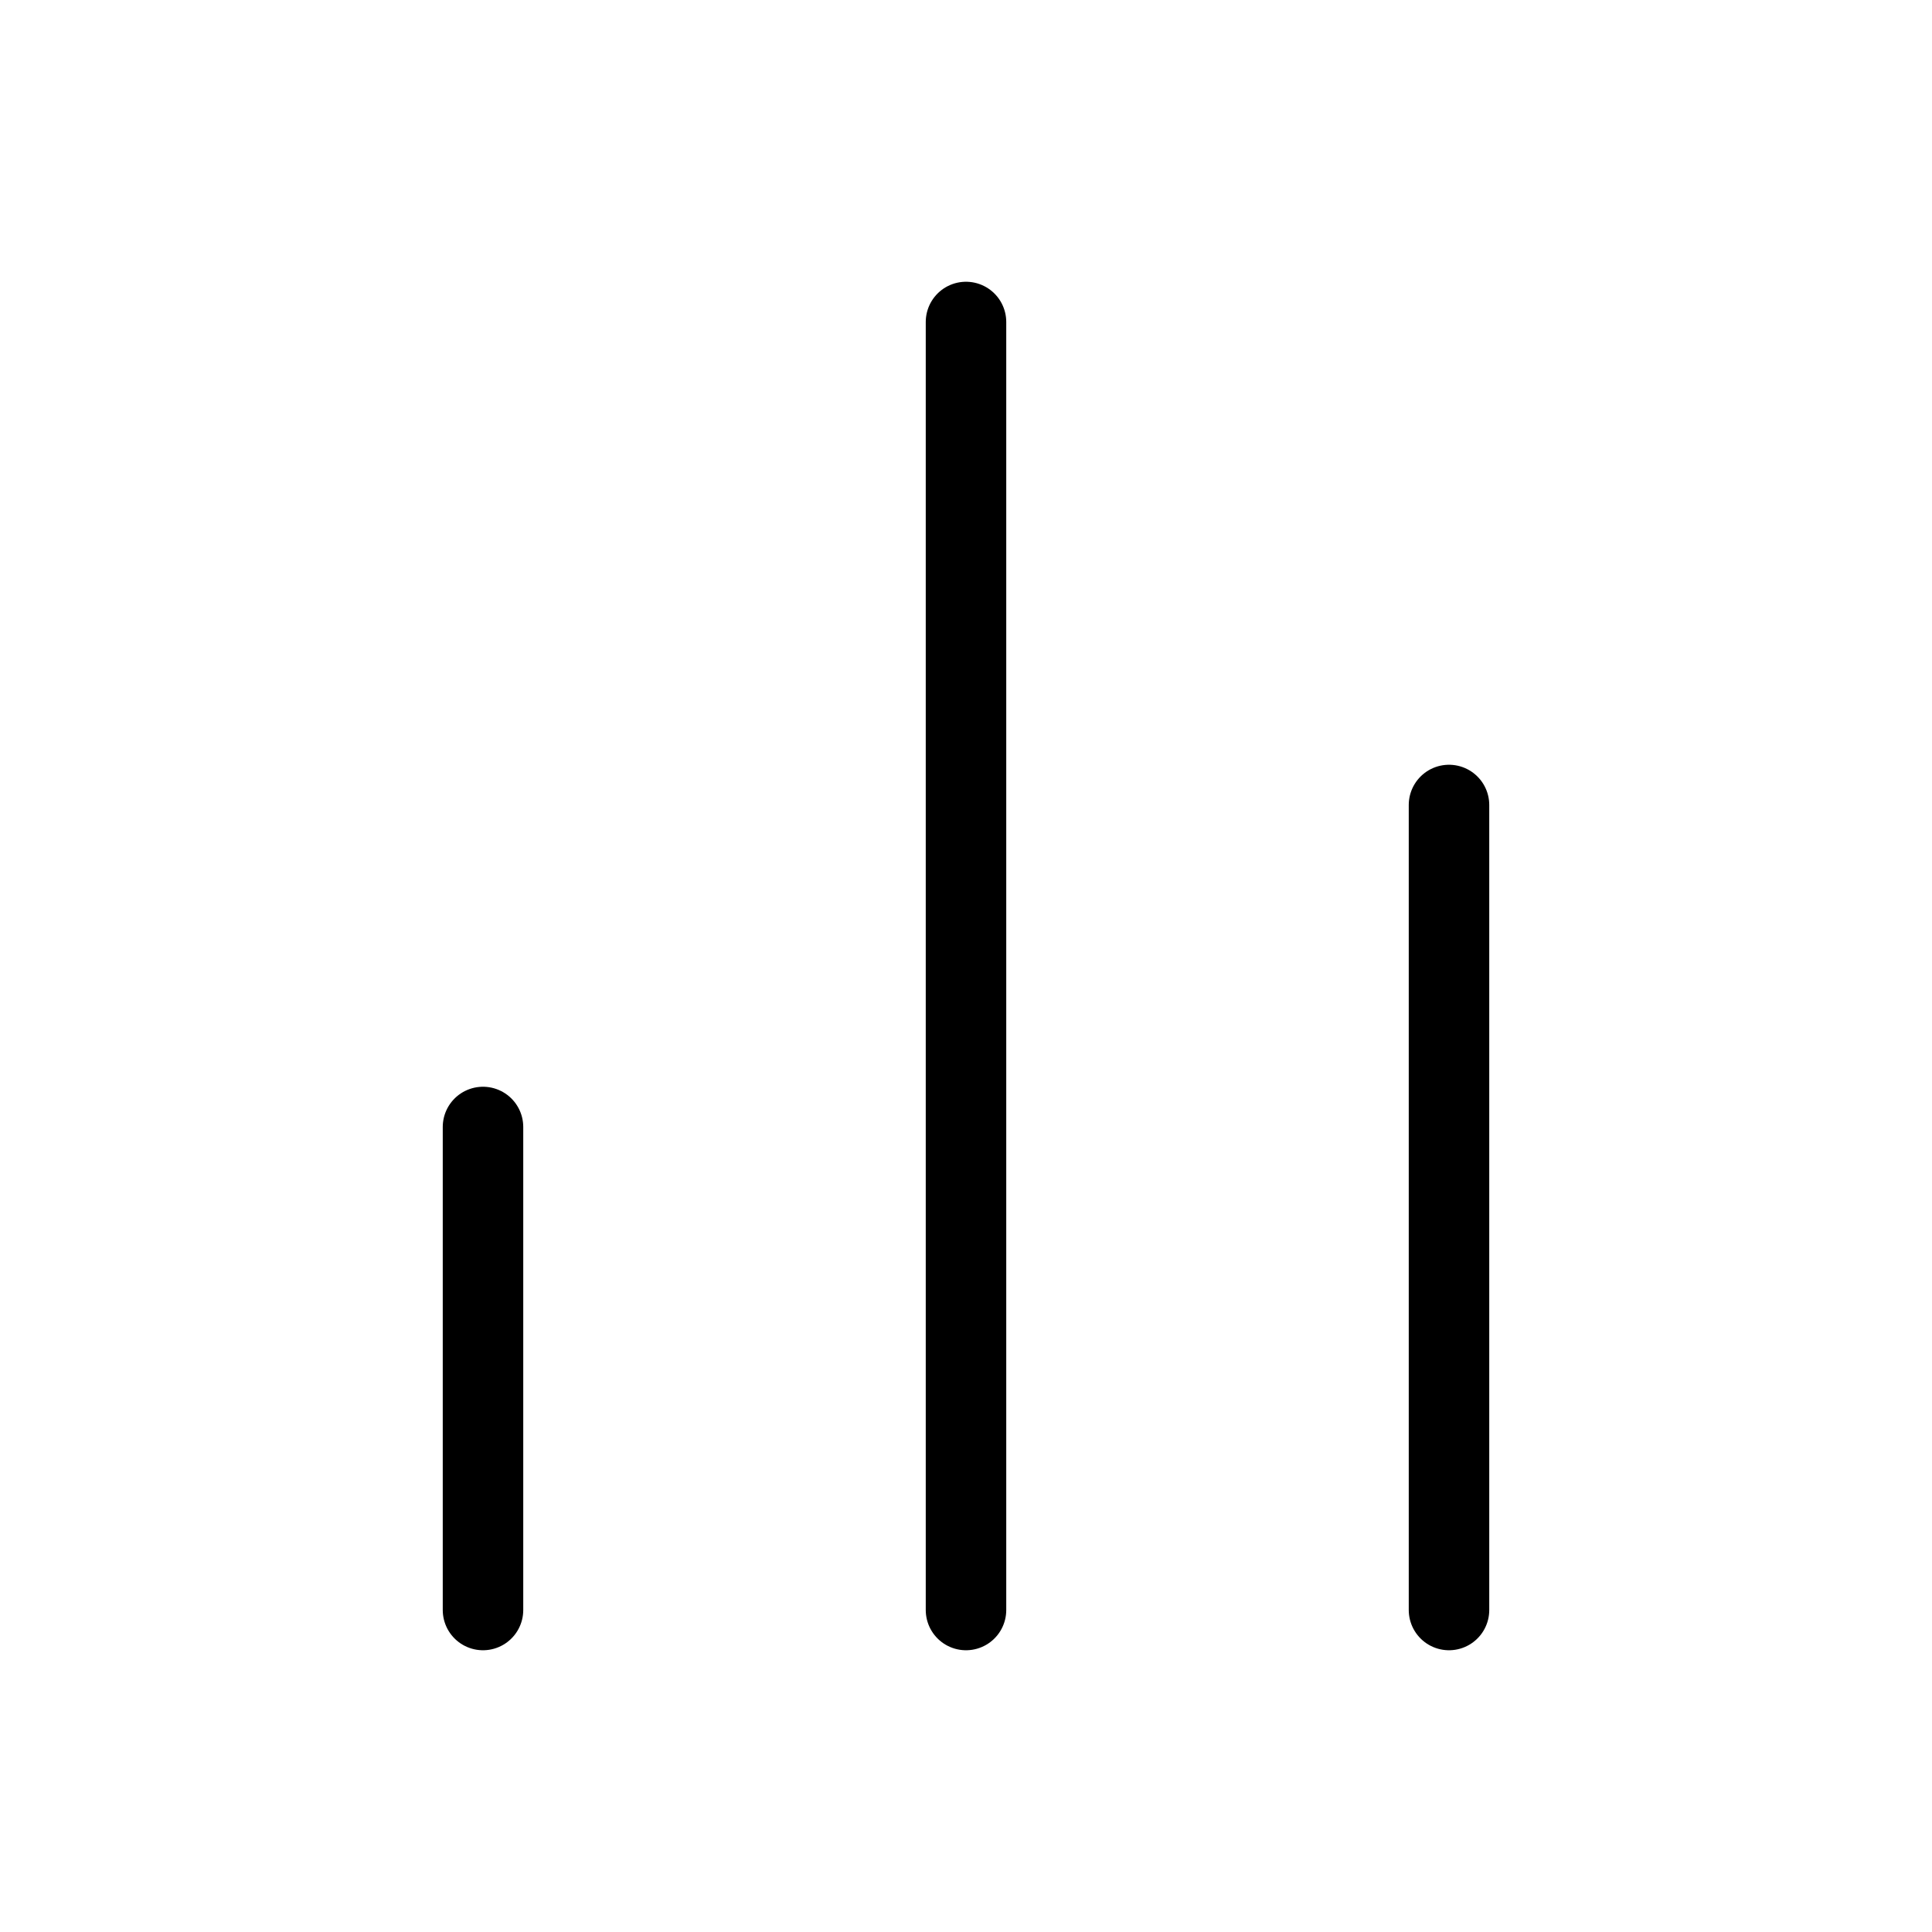
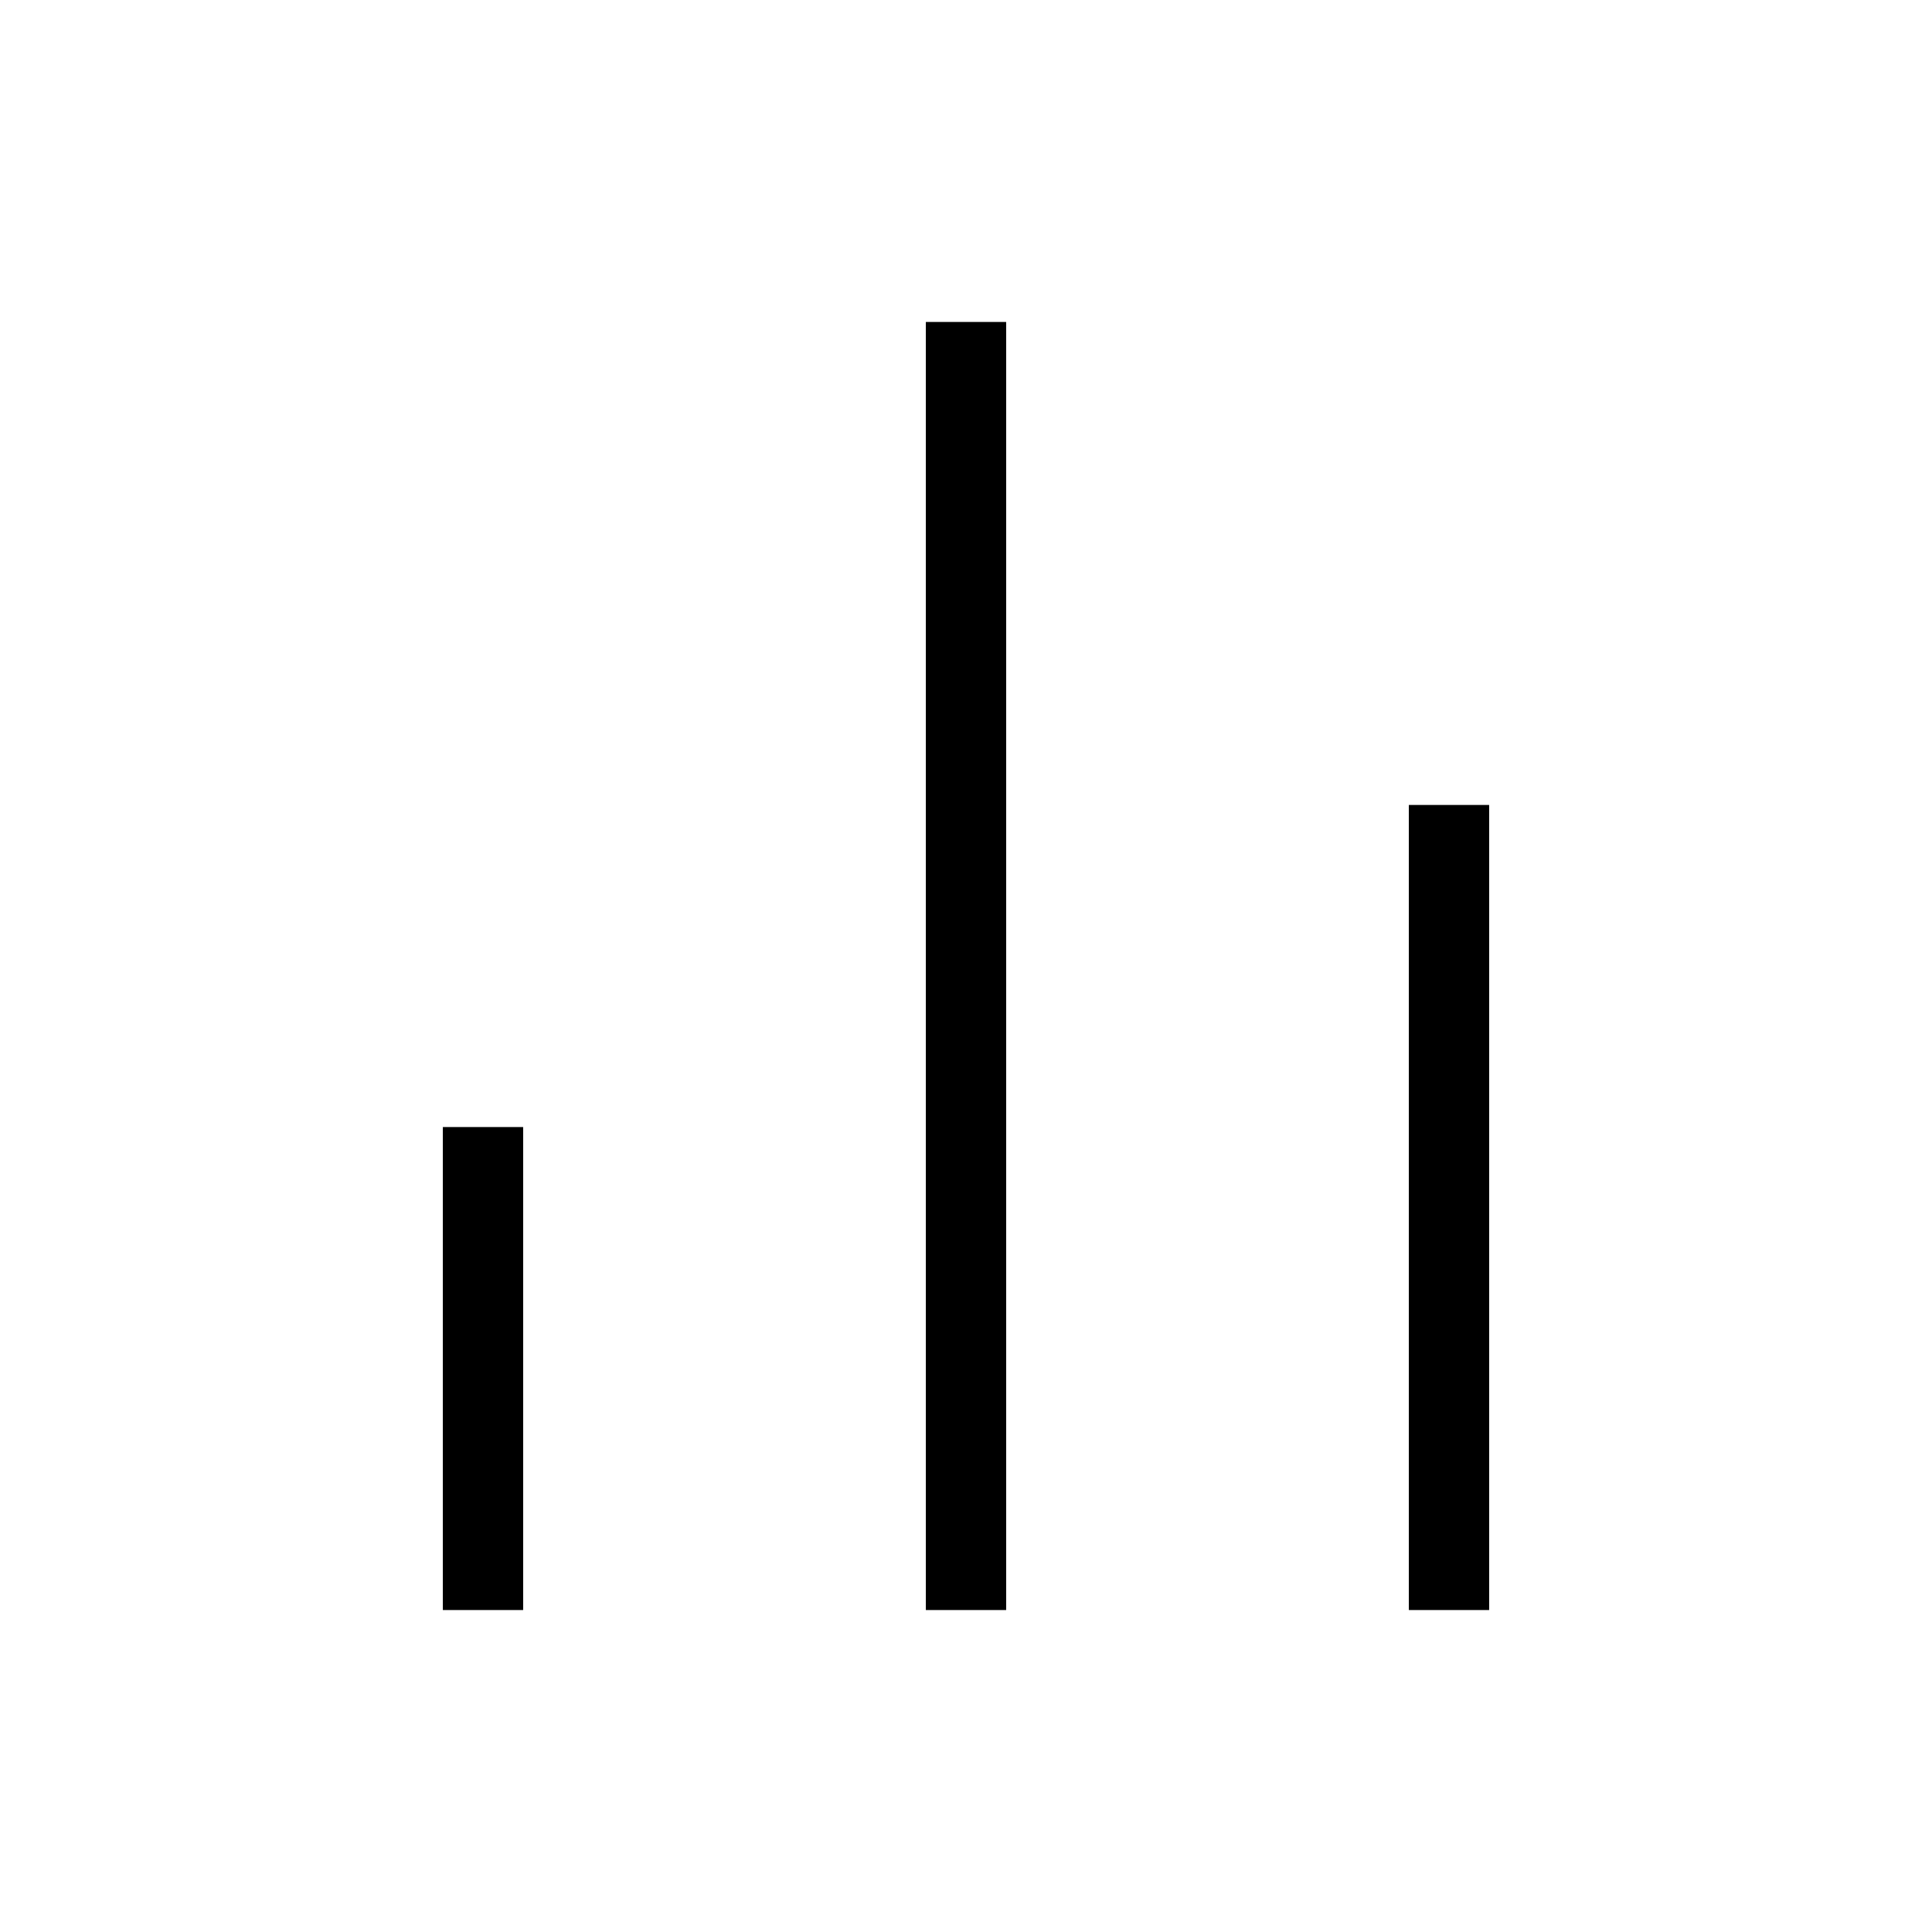
- <svg xmlns="http://www.w3.org/2000/svg" width="24" height="24" viewBox="0 0 24 24" fill="none" stroke="currentColor" strokeWidth="1.5" stroke-linecap="round" stroke-linejoin="round" class="lucide lucide-bar-chart-2">
+ <svg xmlns="http://www.w3.org/2000/svg" width="24" height="24" viewBox="0 0 24 24" fill="none" stroke="currentColor" strokeWidth="1.5" strokeLinecap="round" strokeLinejoin="round" class="lucide lucide-bar-chart-2">
  <line x1="18" x2="18" y1="20" y2="10" />
  <line x1="12" x2="12" y1="20" y2="4" />
  <line x1="6" x2="6" y1="20" y2="14" />
</svg>
